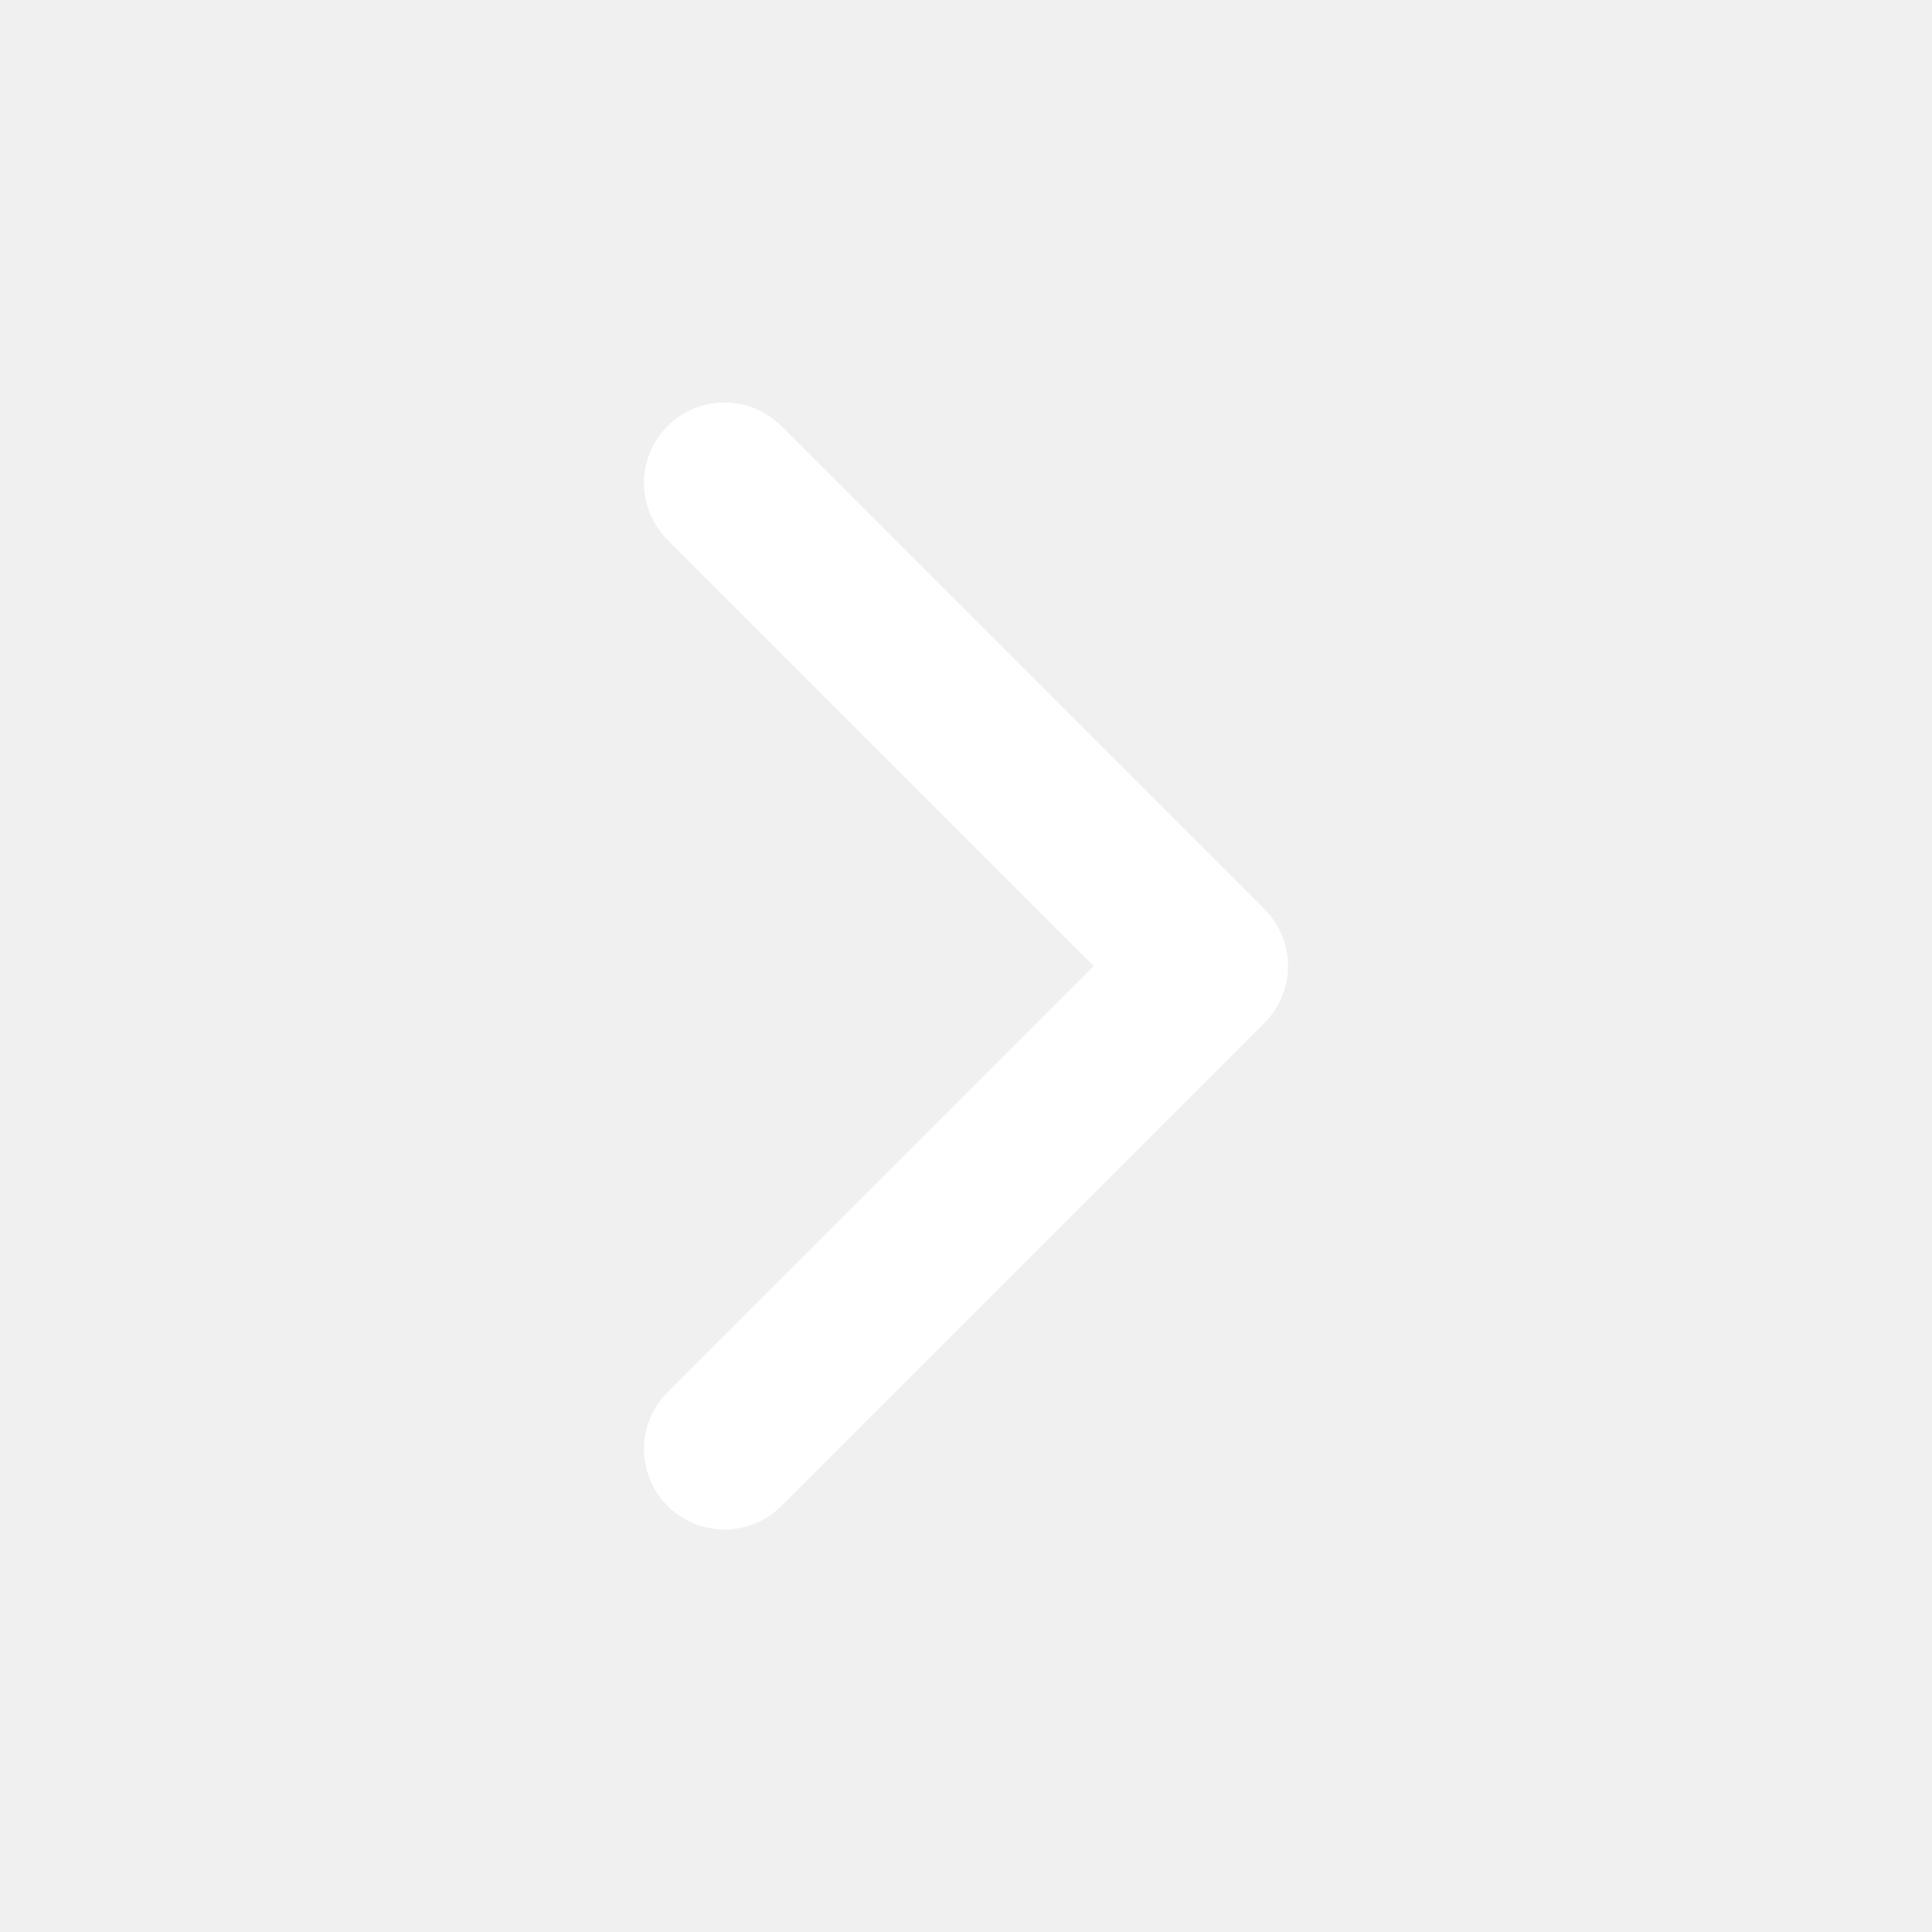
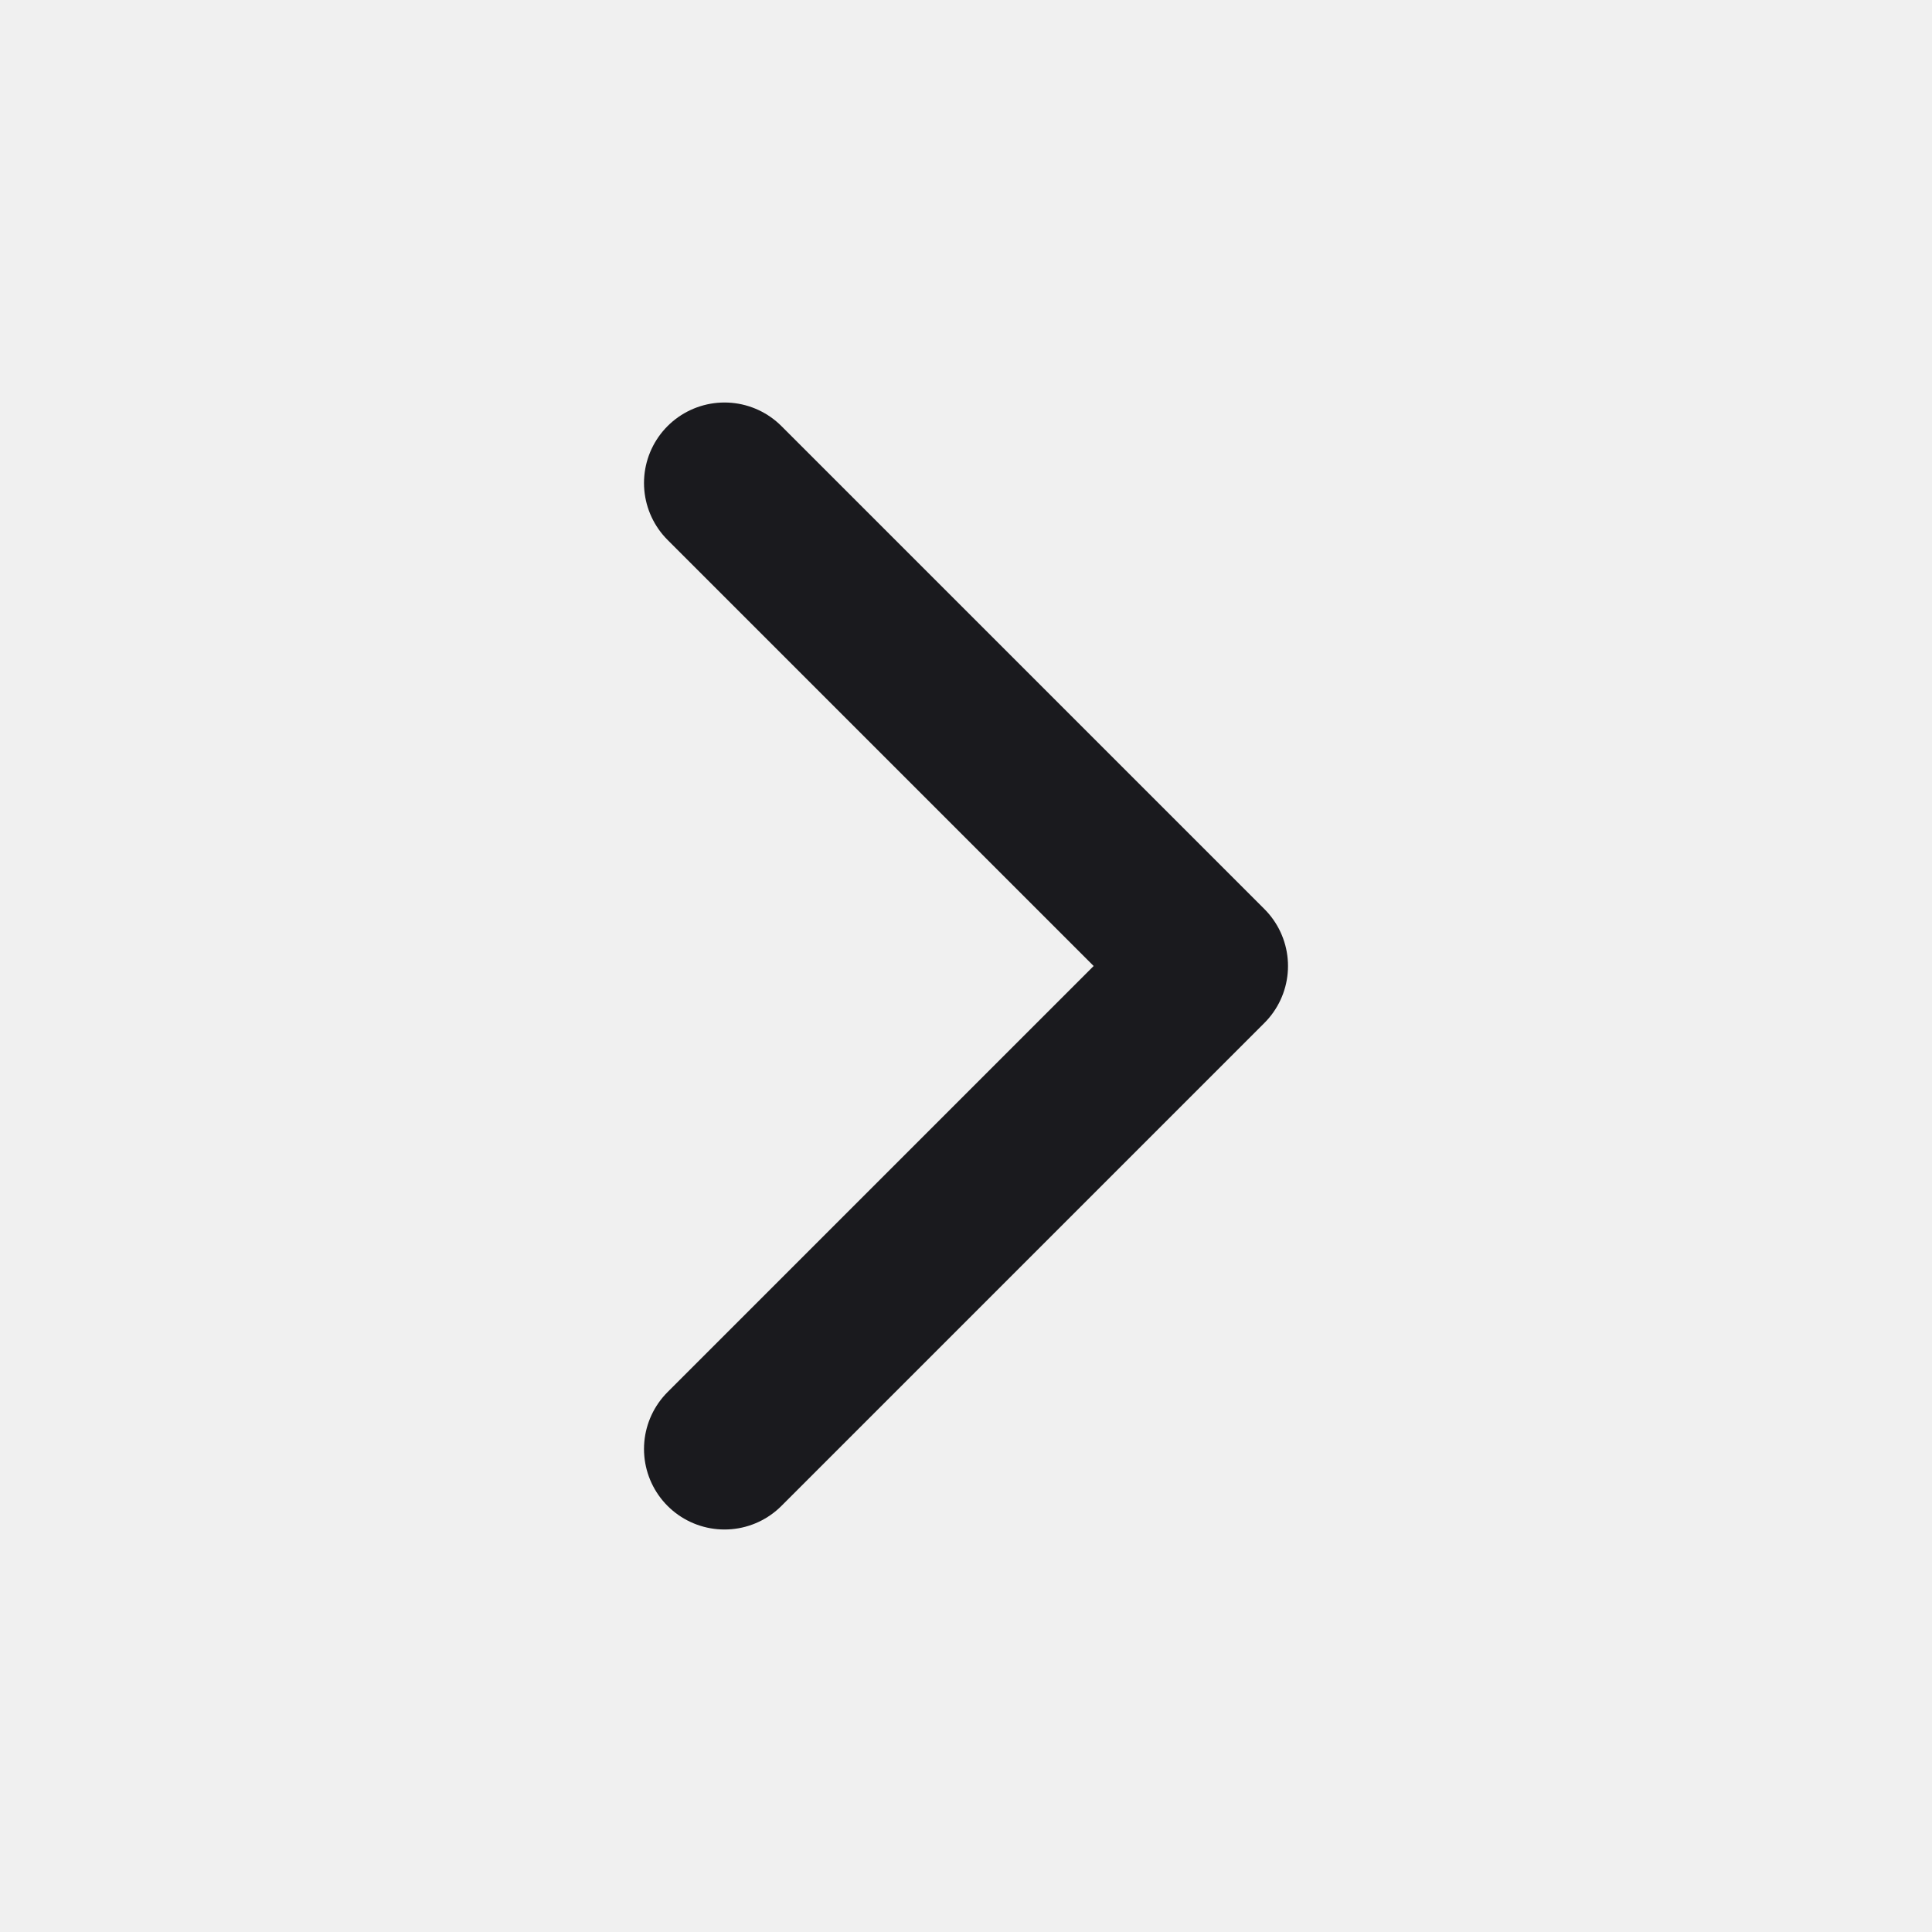
- <svg xmlns="http://www.w3.org/2000/svg" width="24" height="24" viewBox="0 0 24 24" fill="none" stroke="#ffffff" stroke-width="2" stroke-linecap="round" stroke-linejoin="round" class="lucide lucide-chevron-right-icon lucide-chevron-right">
+ <svg xmlns="http://www.w3.org/2000/svg" width="24" height="24" viewBox="0 0 24 24" fill="none" stroke="#1a1a1e" stroke-width="2" stroke-linecap="round" stroke-linejoin="round" class="lucide lucide-chevron-right-icon lucide-chevron-right">
  <path d="m9 18 6-6-6-6" />
</svg>
